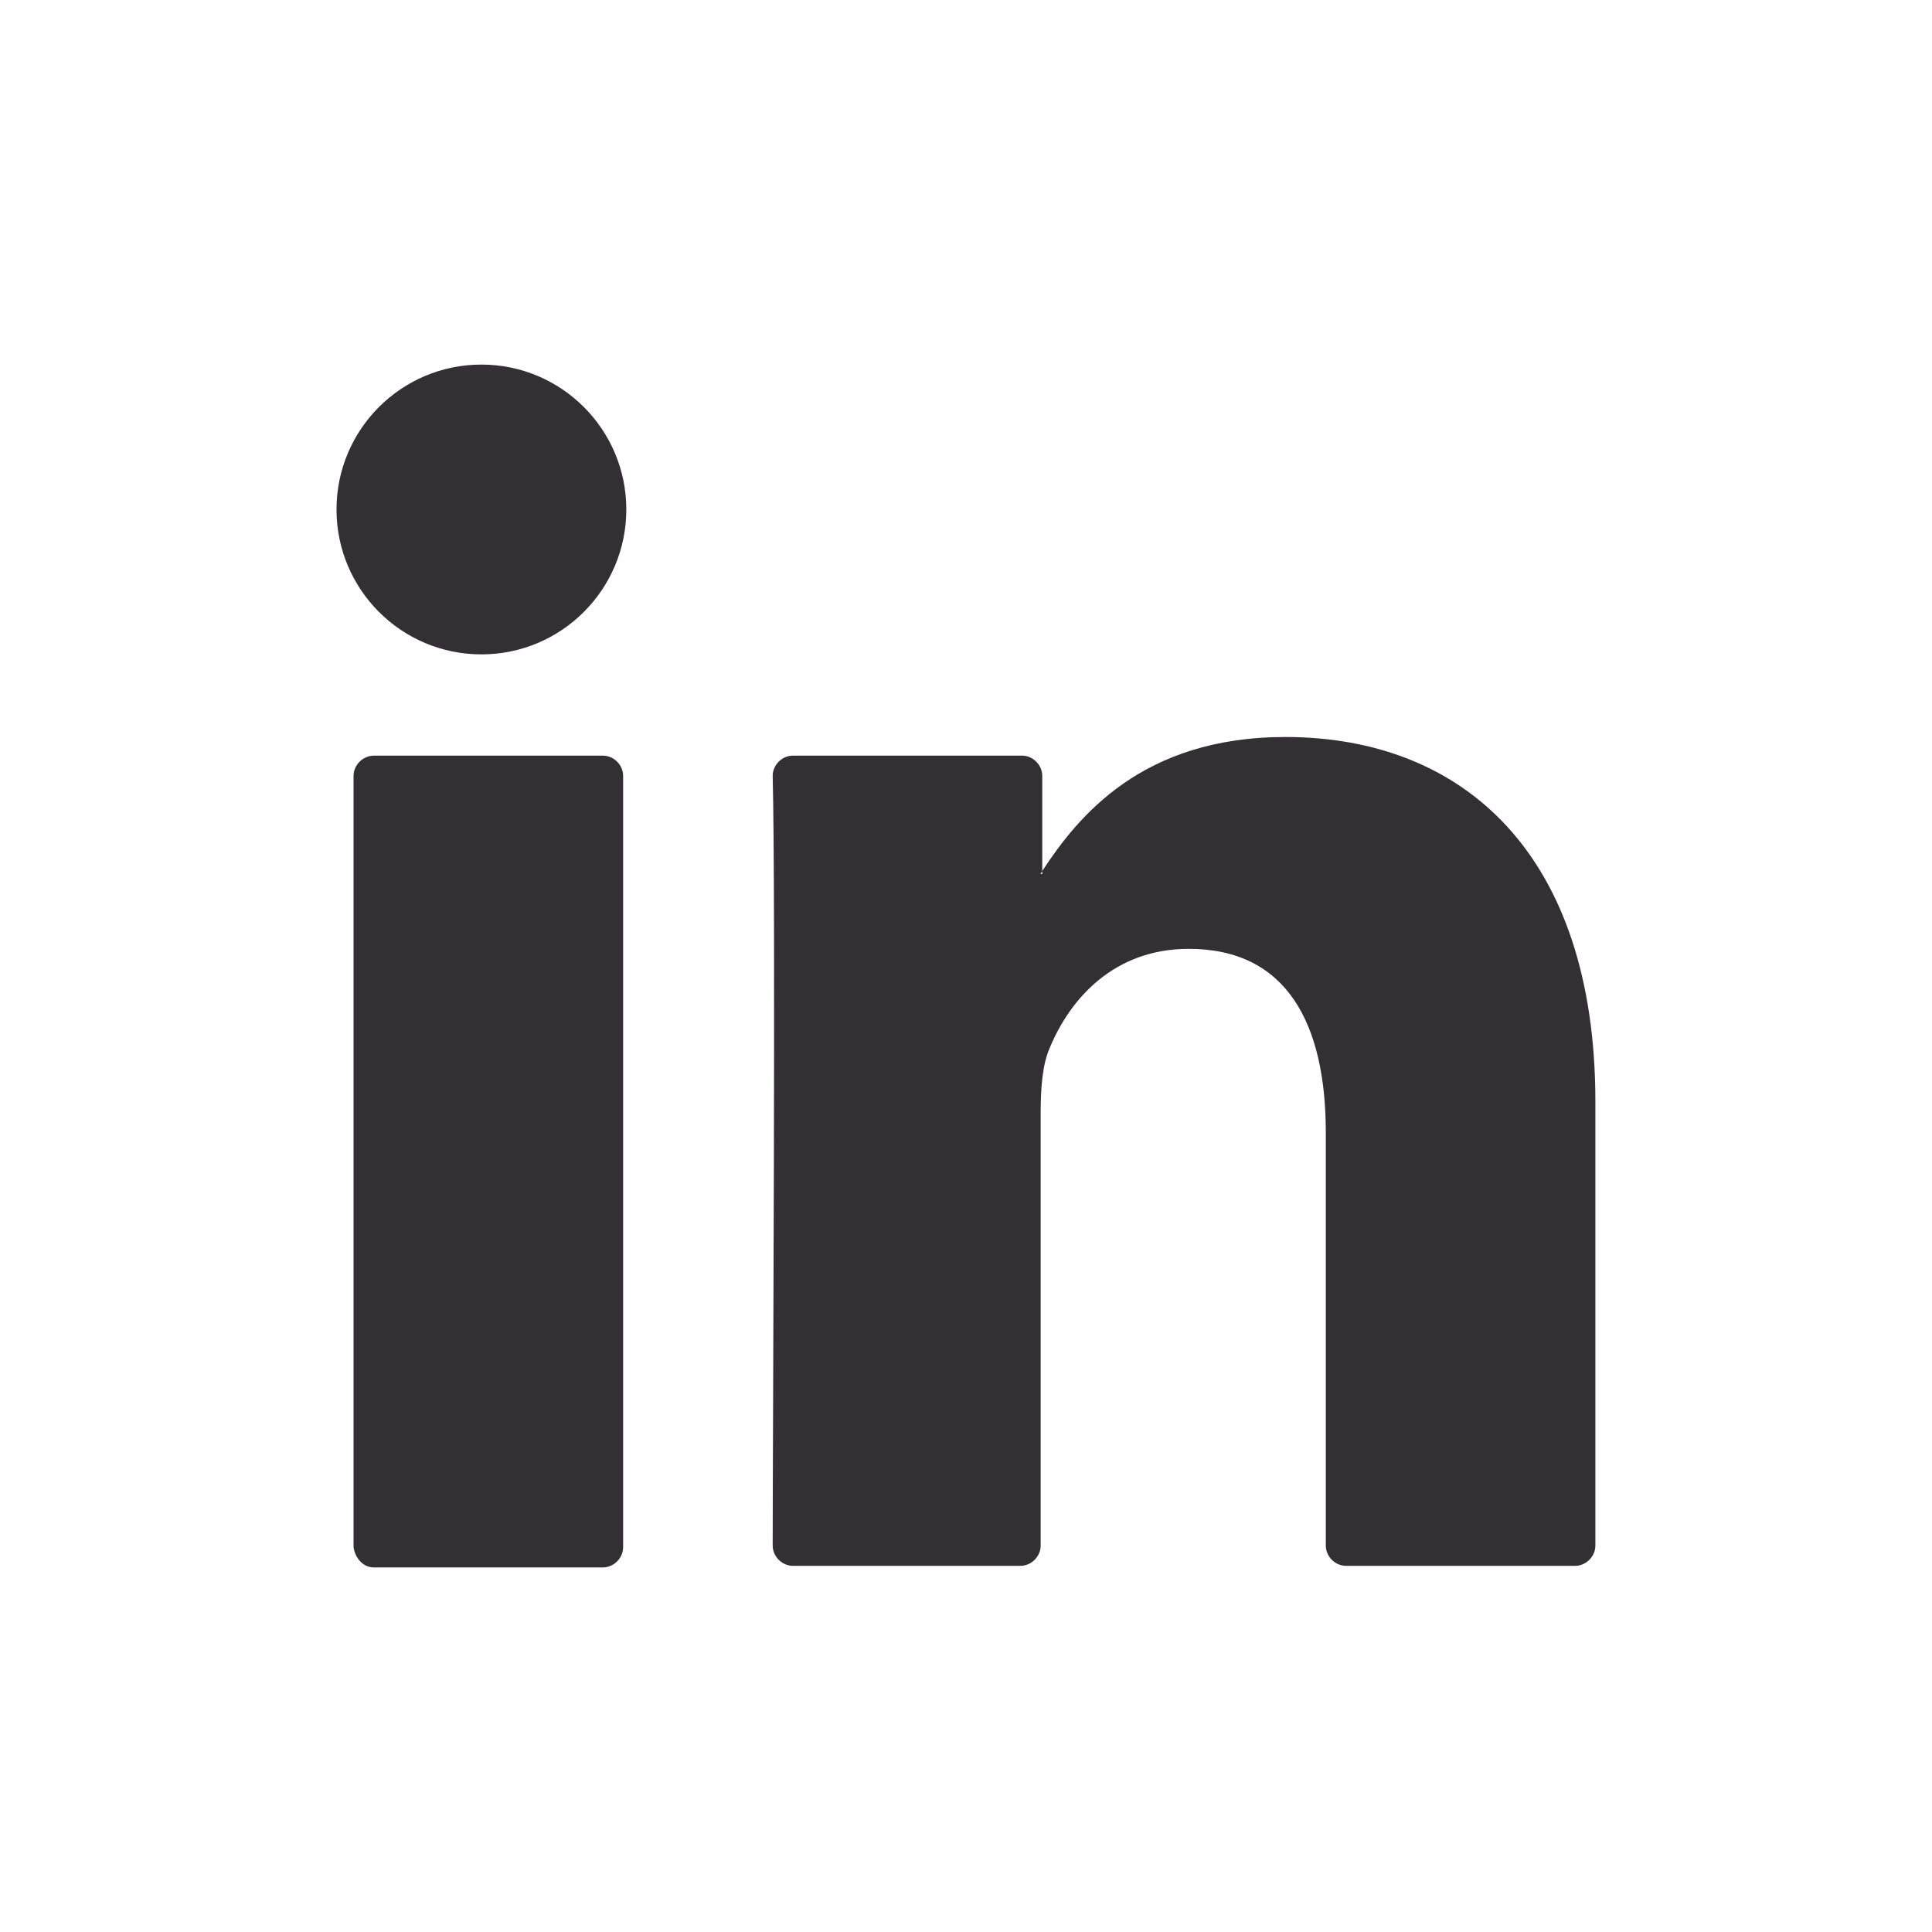
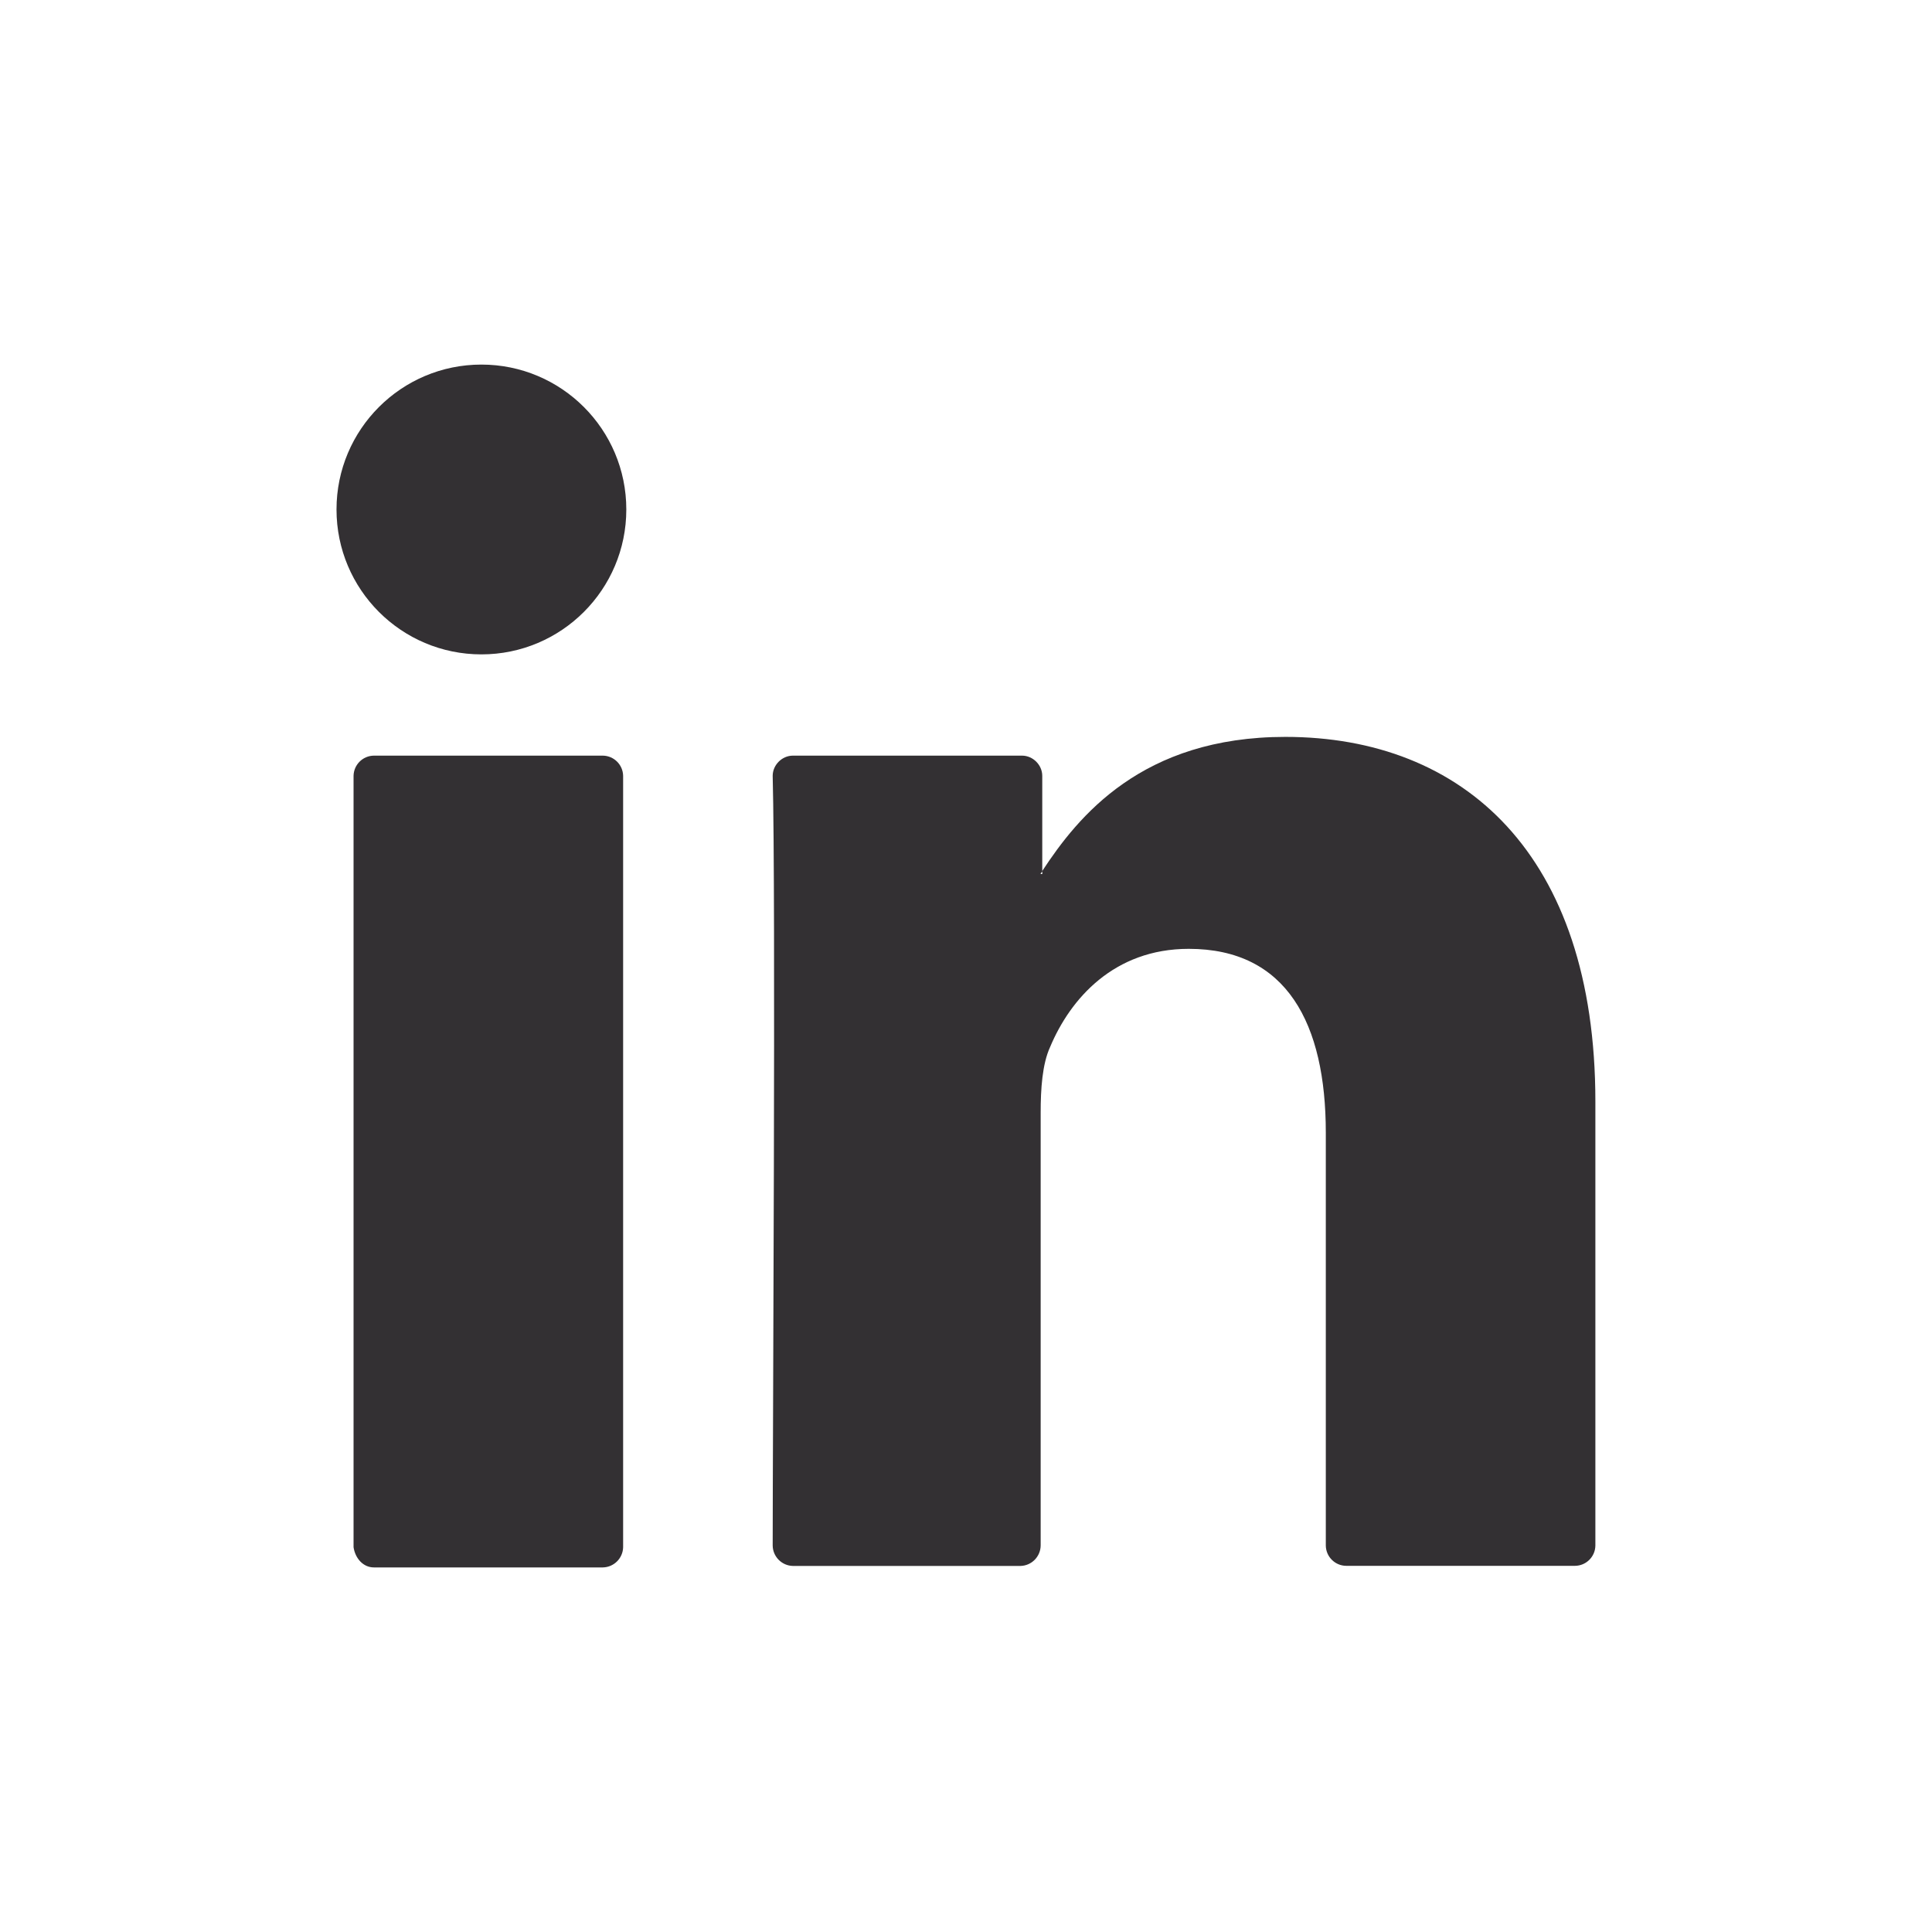
- <svg xmlns="http://www.w3.org/2000/svg" width="17" height="17" viewBox="0 0 17 17" fill="none">
-   <path d="M14.038 9.693V13.6C14.038 13.696 13.956 13.778 13.86 13.778H11.844C11.748 13.778 11.666 13.696 11.666 13.6V9.967C11.666 9.007 11.323 8.349 10.46 8.349C9.802 8.349 9.418 8.788 9.24 9.213C9.171 9.364 9.157 9.583 9.157 9.789V13.6C9.157 13.696 9.075 13.778 8.979 13.778H6.977C6.881 13.778 6.799 13.696 6.799 13.6C6.799 12.627 6.827 7.924 6.799 6.827C6.799 6.731 6.881 6.649 6.977 6.649H8.993C9.089 6.649 9.171 6.731 9.171 6.827V7.664C9.171 7.677 9.157 7.677 9.157 7.691H9.171V7.664C9.486 7.184 10.048 6.485 11.31 6.485C12.873 6.485 14.038 7.513 14.038 9.693ZM3.29 13.792H5.305C5.401 13.792 5.483 13.71 5.483 13.614V6.827C5.483 6.731 5.401 6.649 5.305 6.649H3.29C3.194 6.649 3.111 6.731 3.111 6.827V13.614C3.125 13.71 3.194 13.792 3.29 13.792Z" fill="#333033" />
-   <path d="M4.236 5.758C4.94 5.758 5.511 5.187 5.511 4.483C5.511 3.779 4.94 3.208 4.236 3.208C3.532 3.208 2.961 3.779 2.961 4.483C2.961 5.187 3.532 5.758 4.236 5.758Z" fill="#333033" />
+ <svg xmlns="http://www.w3.org/2000/svg" width="17" height="17" fill="none">
+   <path d="M14.038 9.693V13.6a.181.181 0 0 1-.178.178h-2.016a.181.181 0 0 1-.178-.178V9.967c0-.96-.343-1.618-1.206-1.618-.658 0-1.042.439-1.22.864-.069.15-.083.37-.083.576v3.81a.182.182 0 0 1-.178.18H6.977a.182.182 0 0 1-.178-.18c0-.972.028-5.675 0-6.772 0-.096.082-.178.178-.178h2.016c.096 0 .178.082.178.178v.837c0 .013-.014.013-.014.027h.014v-.027c.315-.48.877-1.18 2.139-1.18 1.563 0 2.728 1.029 2.728 3.209ZM3.29 13.792h2.015a.182.182 0 0 0 .178-.178V6.827a.181.181 0 0 0-.178-.178H3.29a.181.181 0 0 0-.179.178v6.787c.014.096.083.178.179.178Zm.946-8.034a1.275 1.275 0 1 0 0-2.55 1.275 1.275 0 0 0 0 2.55Z" fill="#333033" />
</svg>
